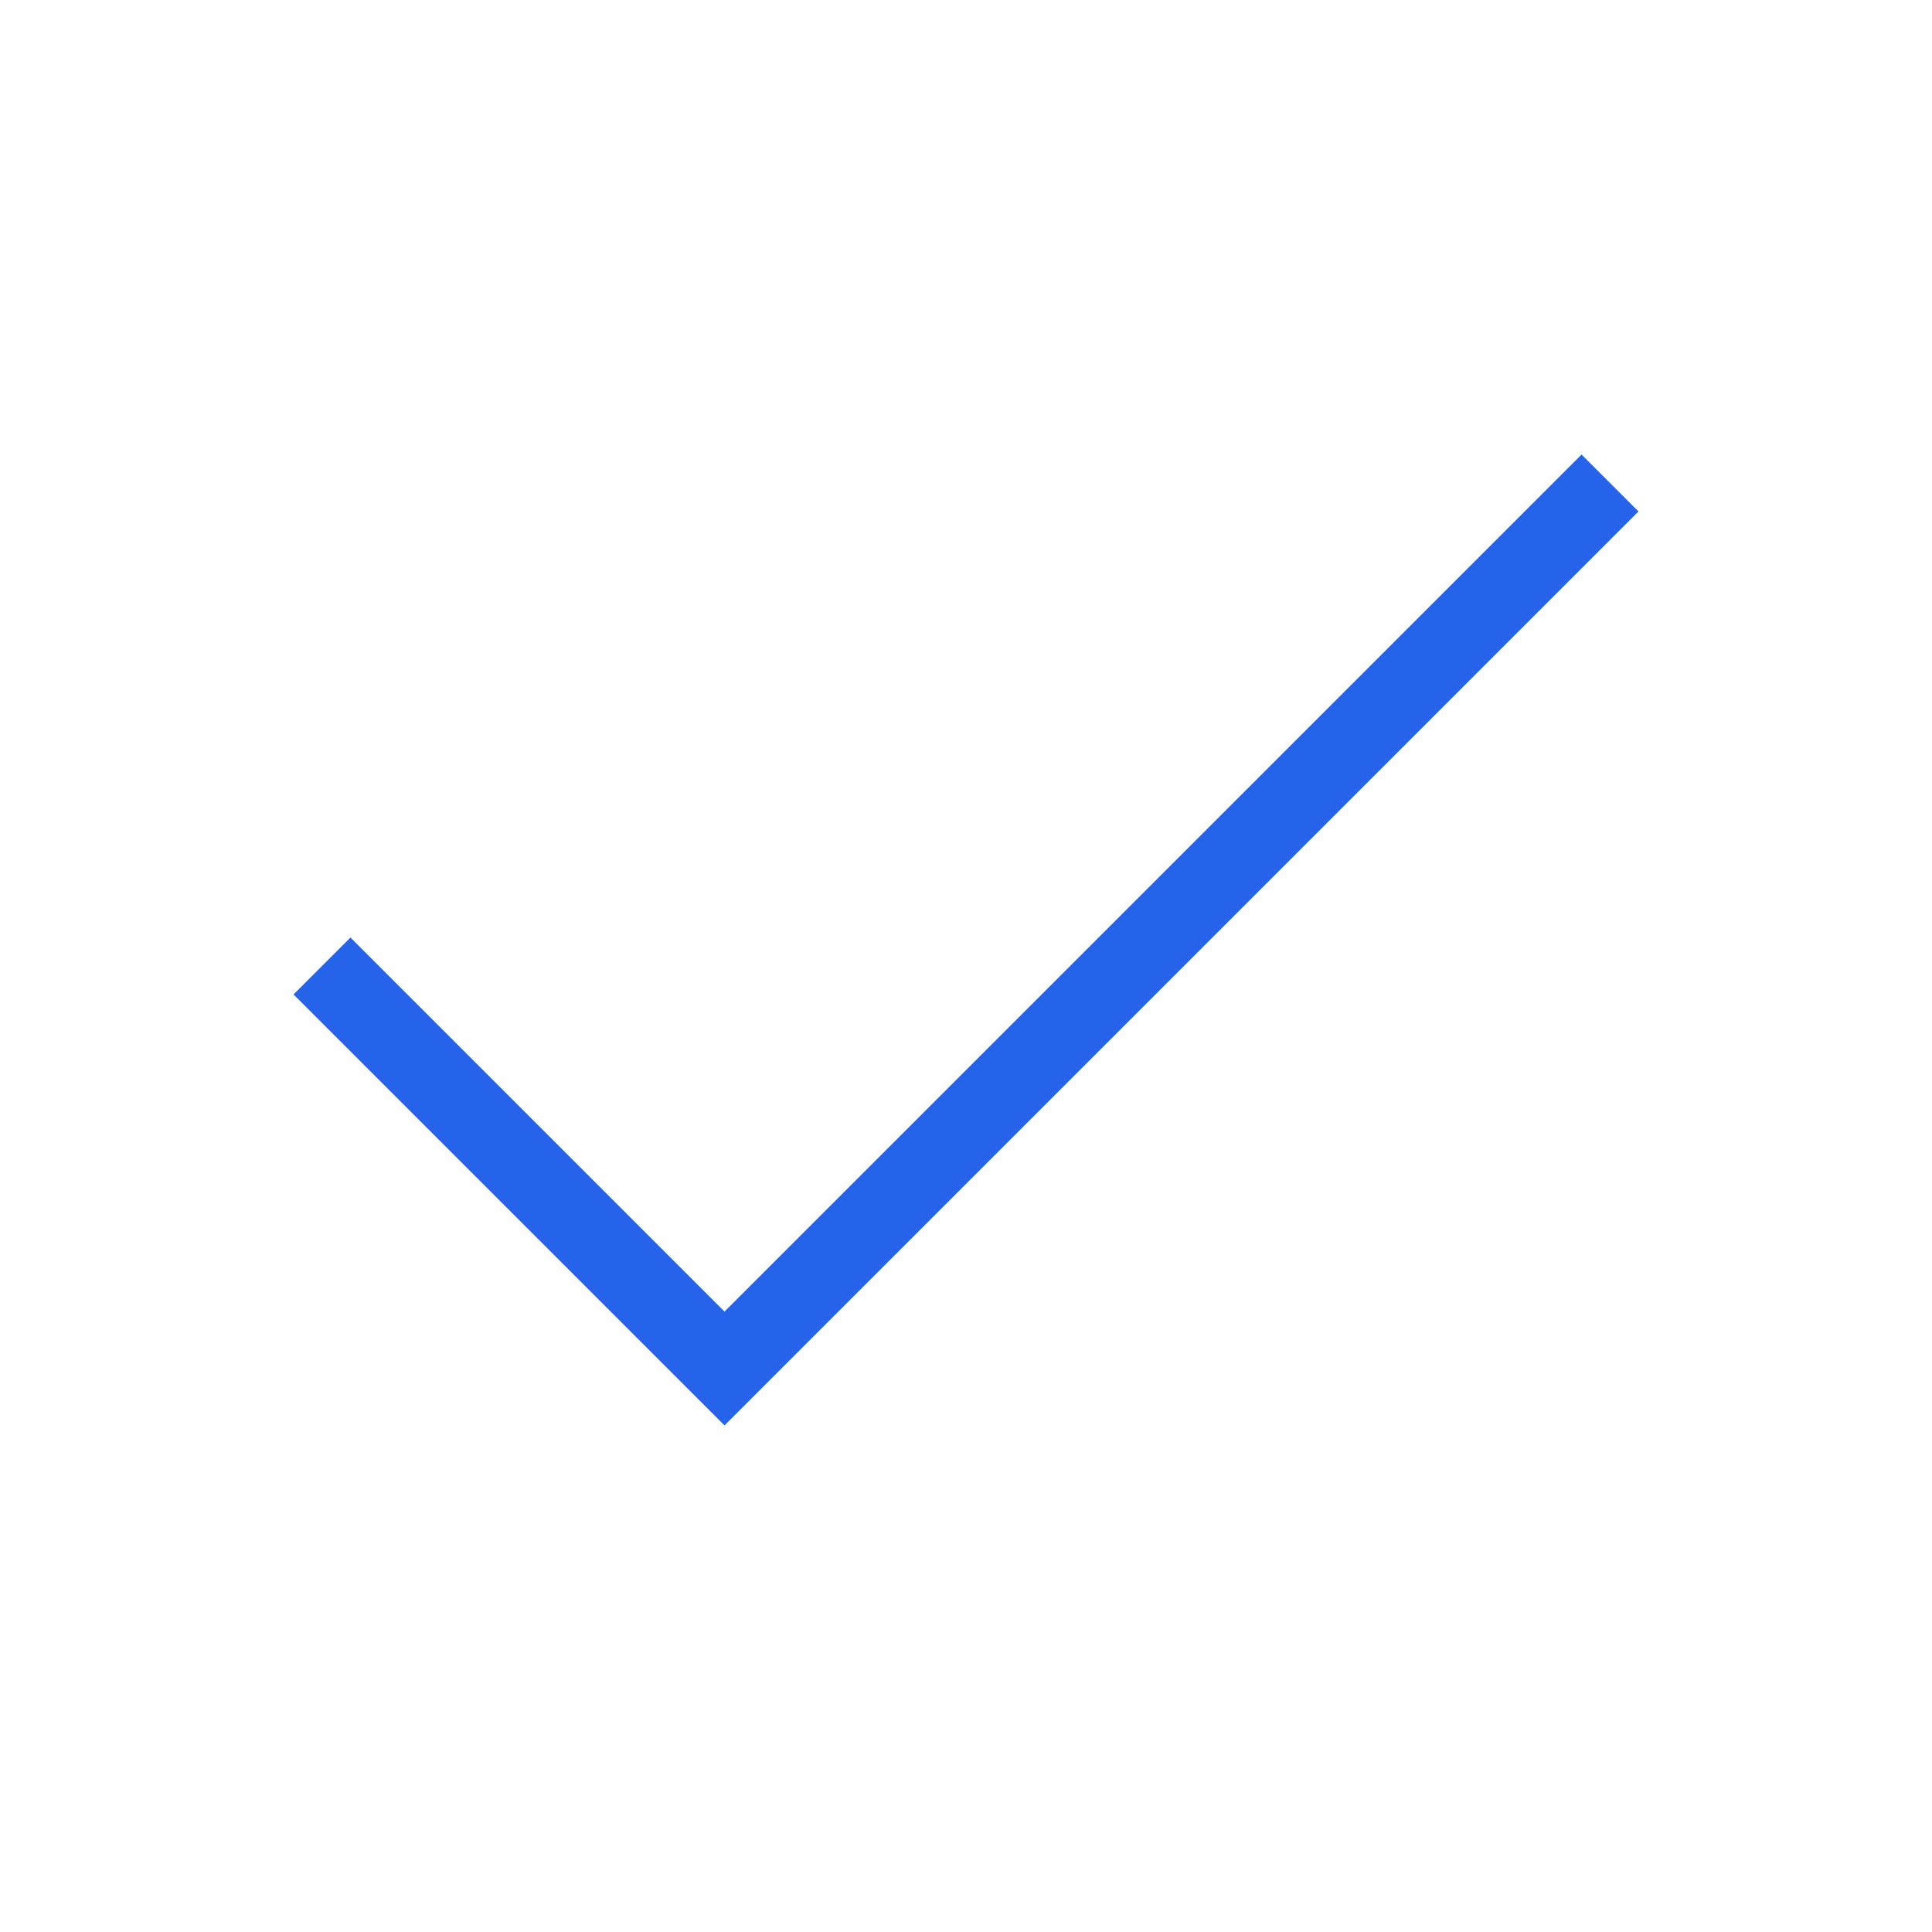
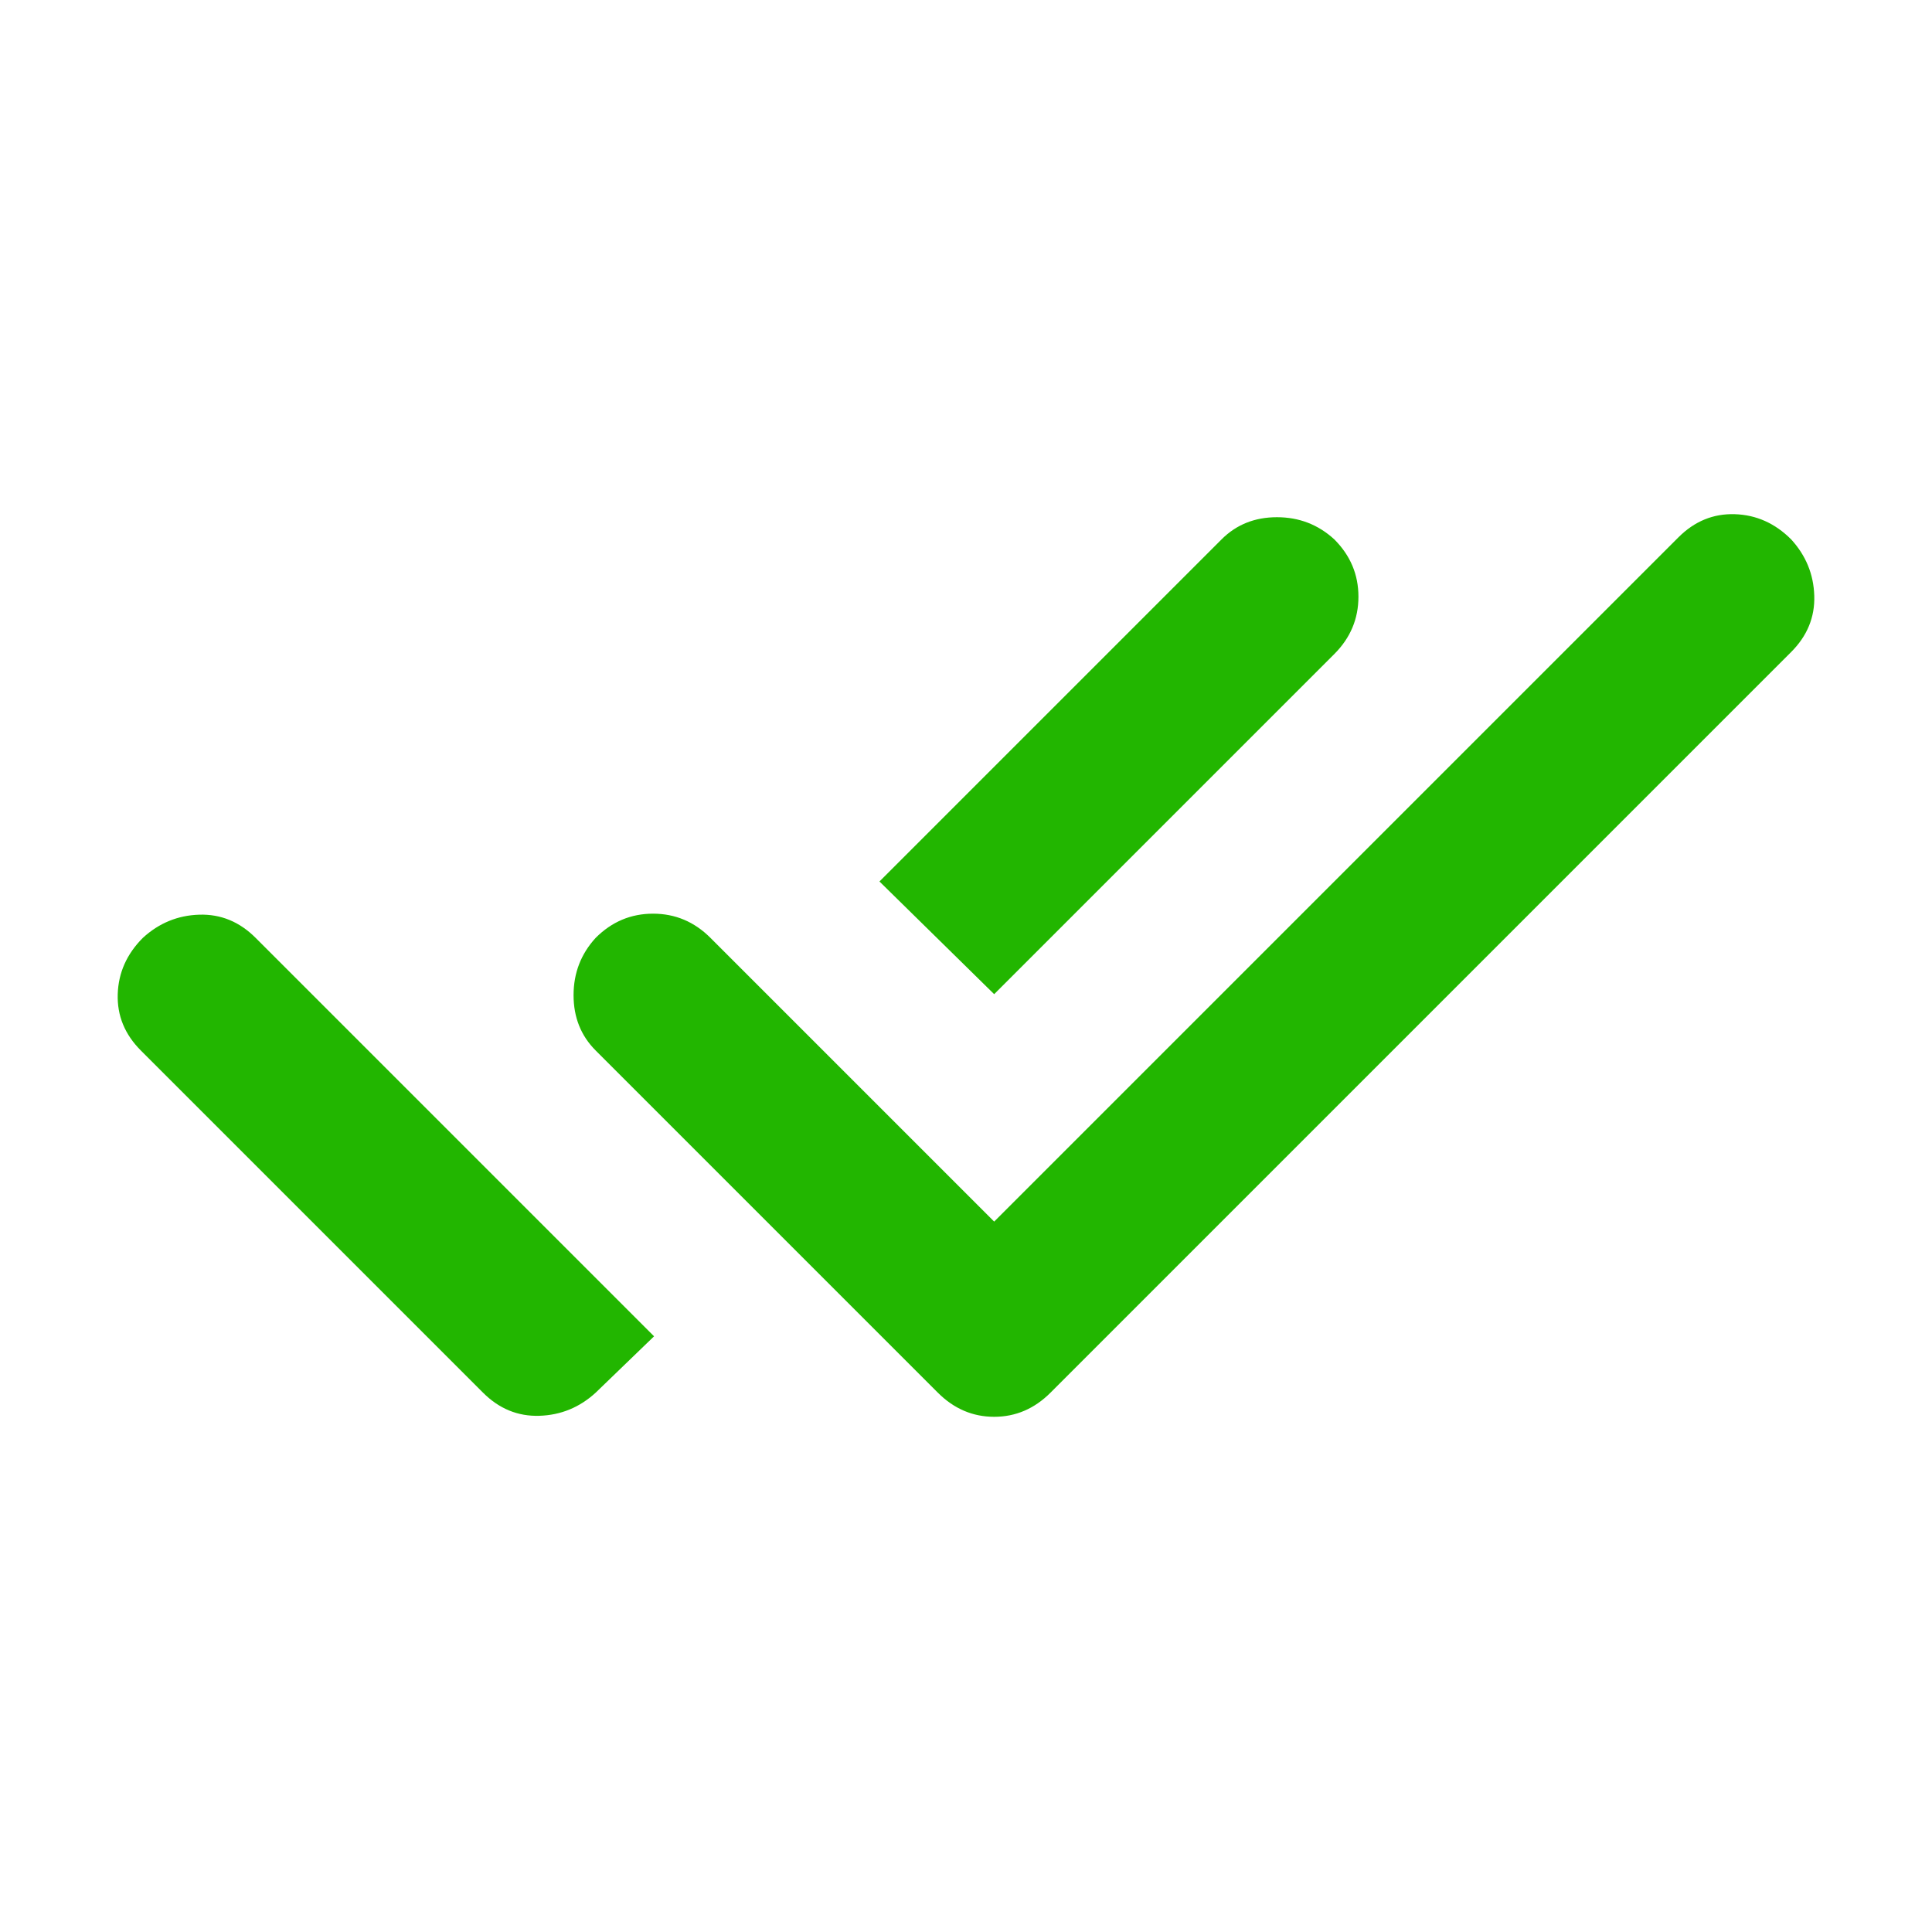
- <svg xmlns="http://www.w3.org/2000/svg" fill="none" shapeRendering="geometricPrecision" stroke="#2563eb" strokeLinecap="round" strokeLinejoin="round" strokeWidth="1.5" viewBox="0 0 24 24" width="14" height="14" version="1.1" id="svg4">
-   <defs id="defs8" />
-   <path d="M20 6L9 17l-5-5" id="path2" />
+ <svg xmlns="http://www.w3.org/2000/svg" height="24" viewBox="0 -960 960 960" width="24">
+   <path d="M240-268 70-438q-12-12-11.5-28T71-494q12-11 28-11.5t28 11.5l142 142 56 56-29 28q-12 11-28 11.5T240-268Zm226 0L296-438q-11-11-11-27.5t11-28.5q12-12 28.5-12t28.5 12l141 141 340-340q12-12 28-11.5t28 12.5q11 12 11.5 28T890-636L522-268q-12 12-28 12t-28-12Zm28-198-57-56 170-170q11-11 27.5-11t28.5 11q12 12 12 28.5T663-635L494-466Z" fill="#22b600" />
</svg>
